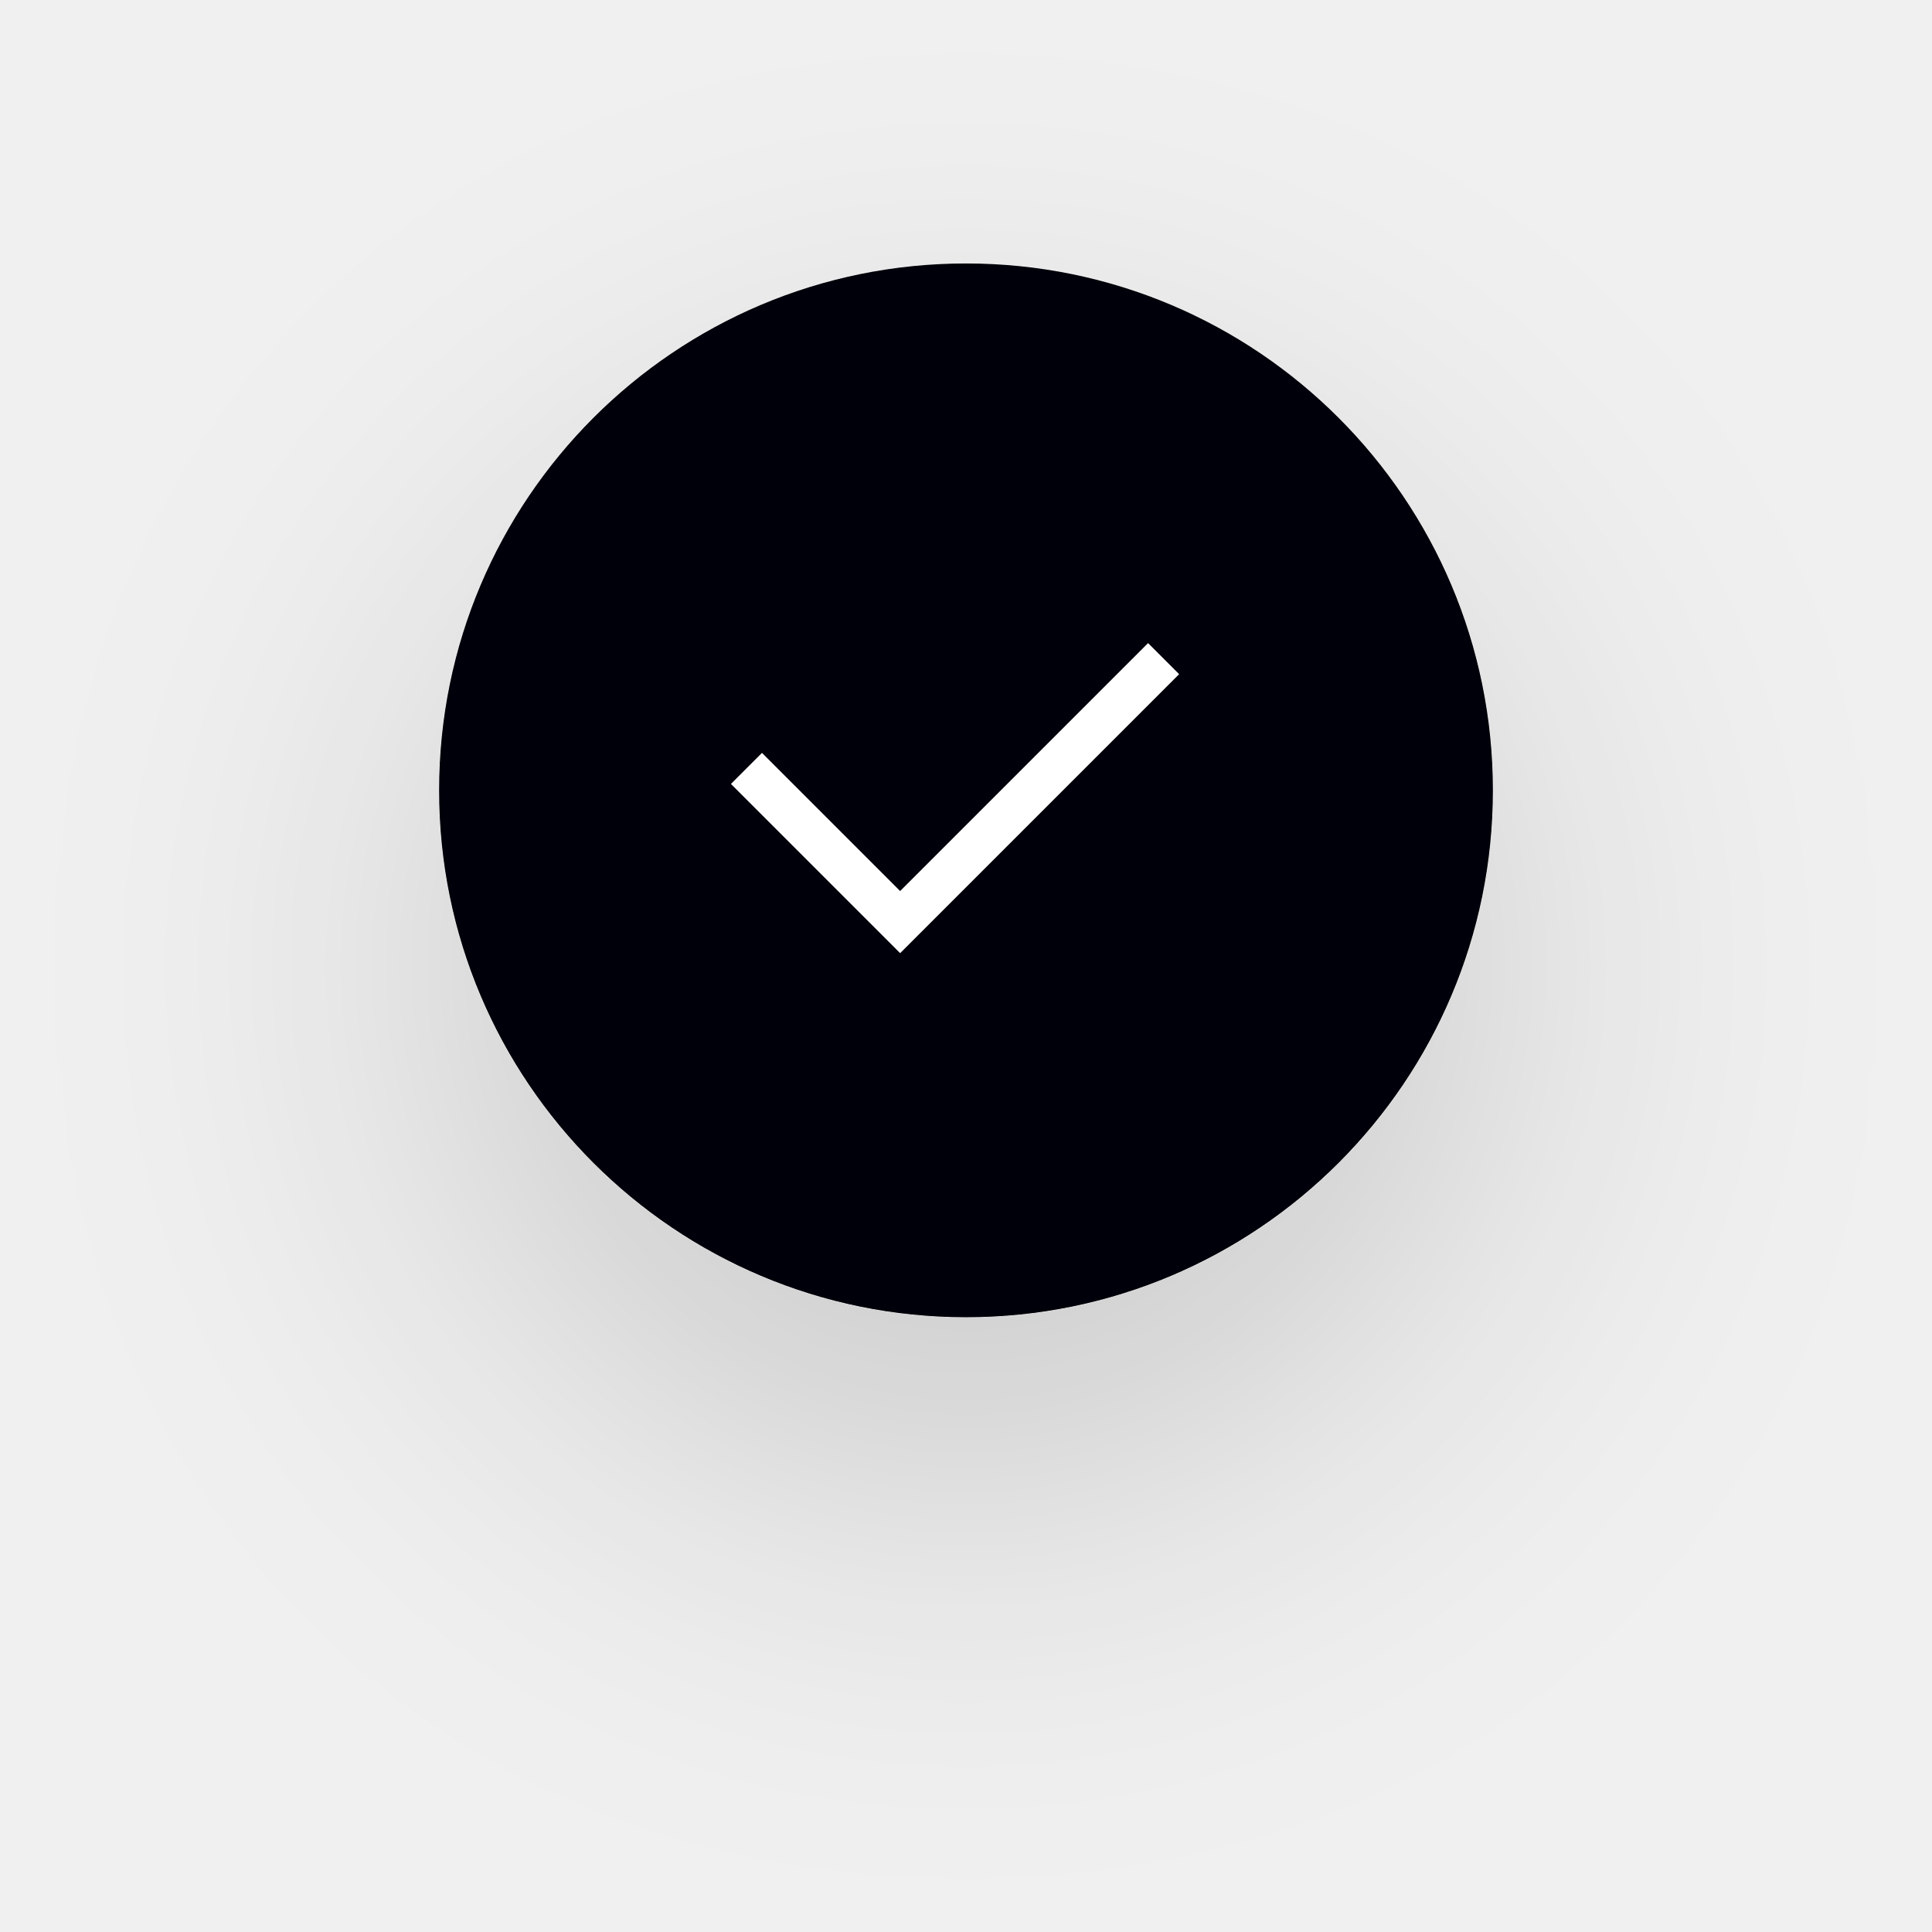
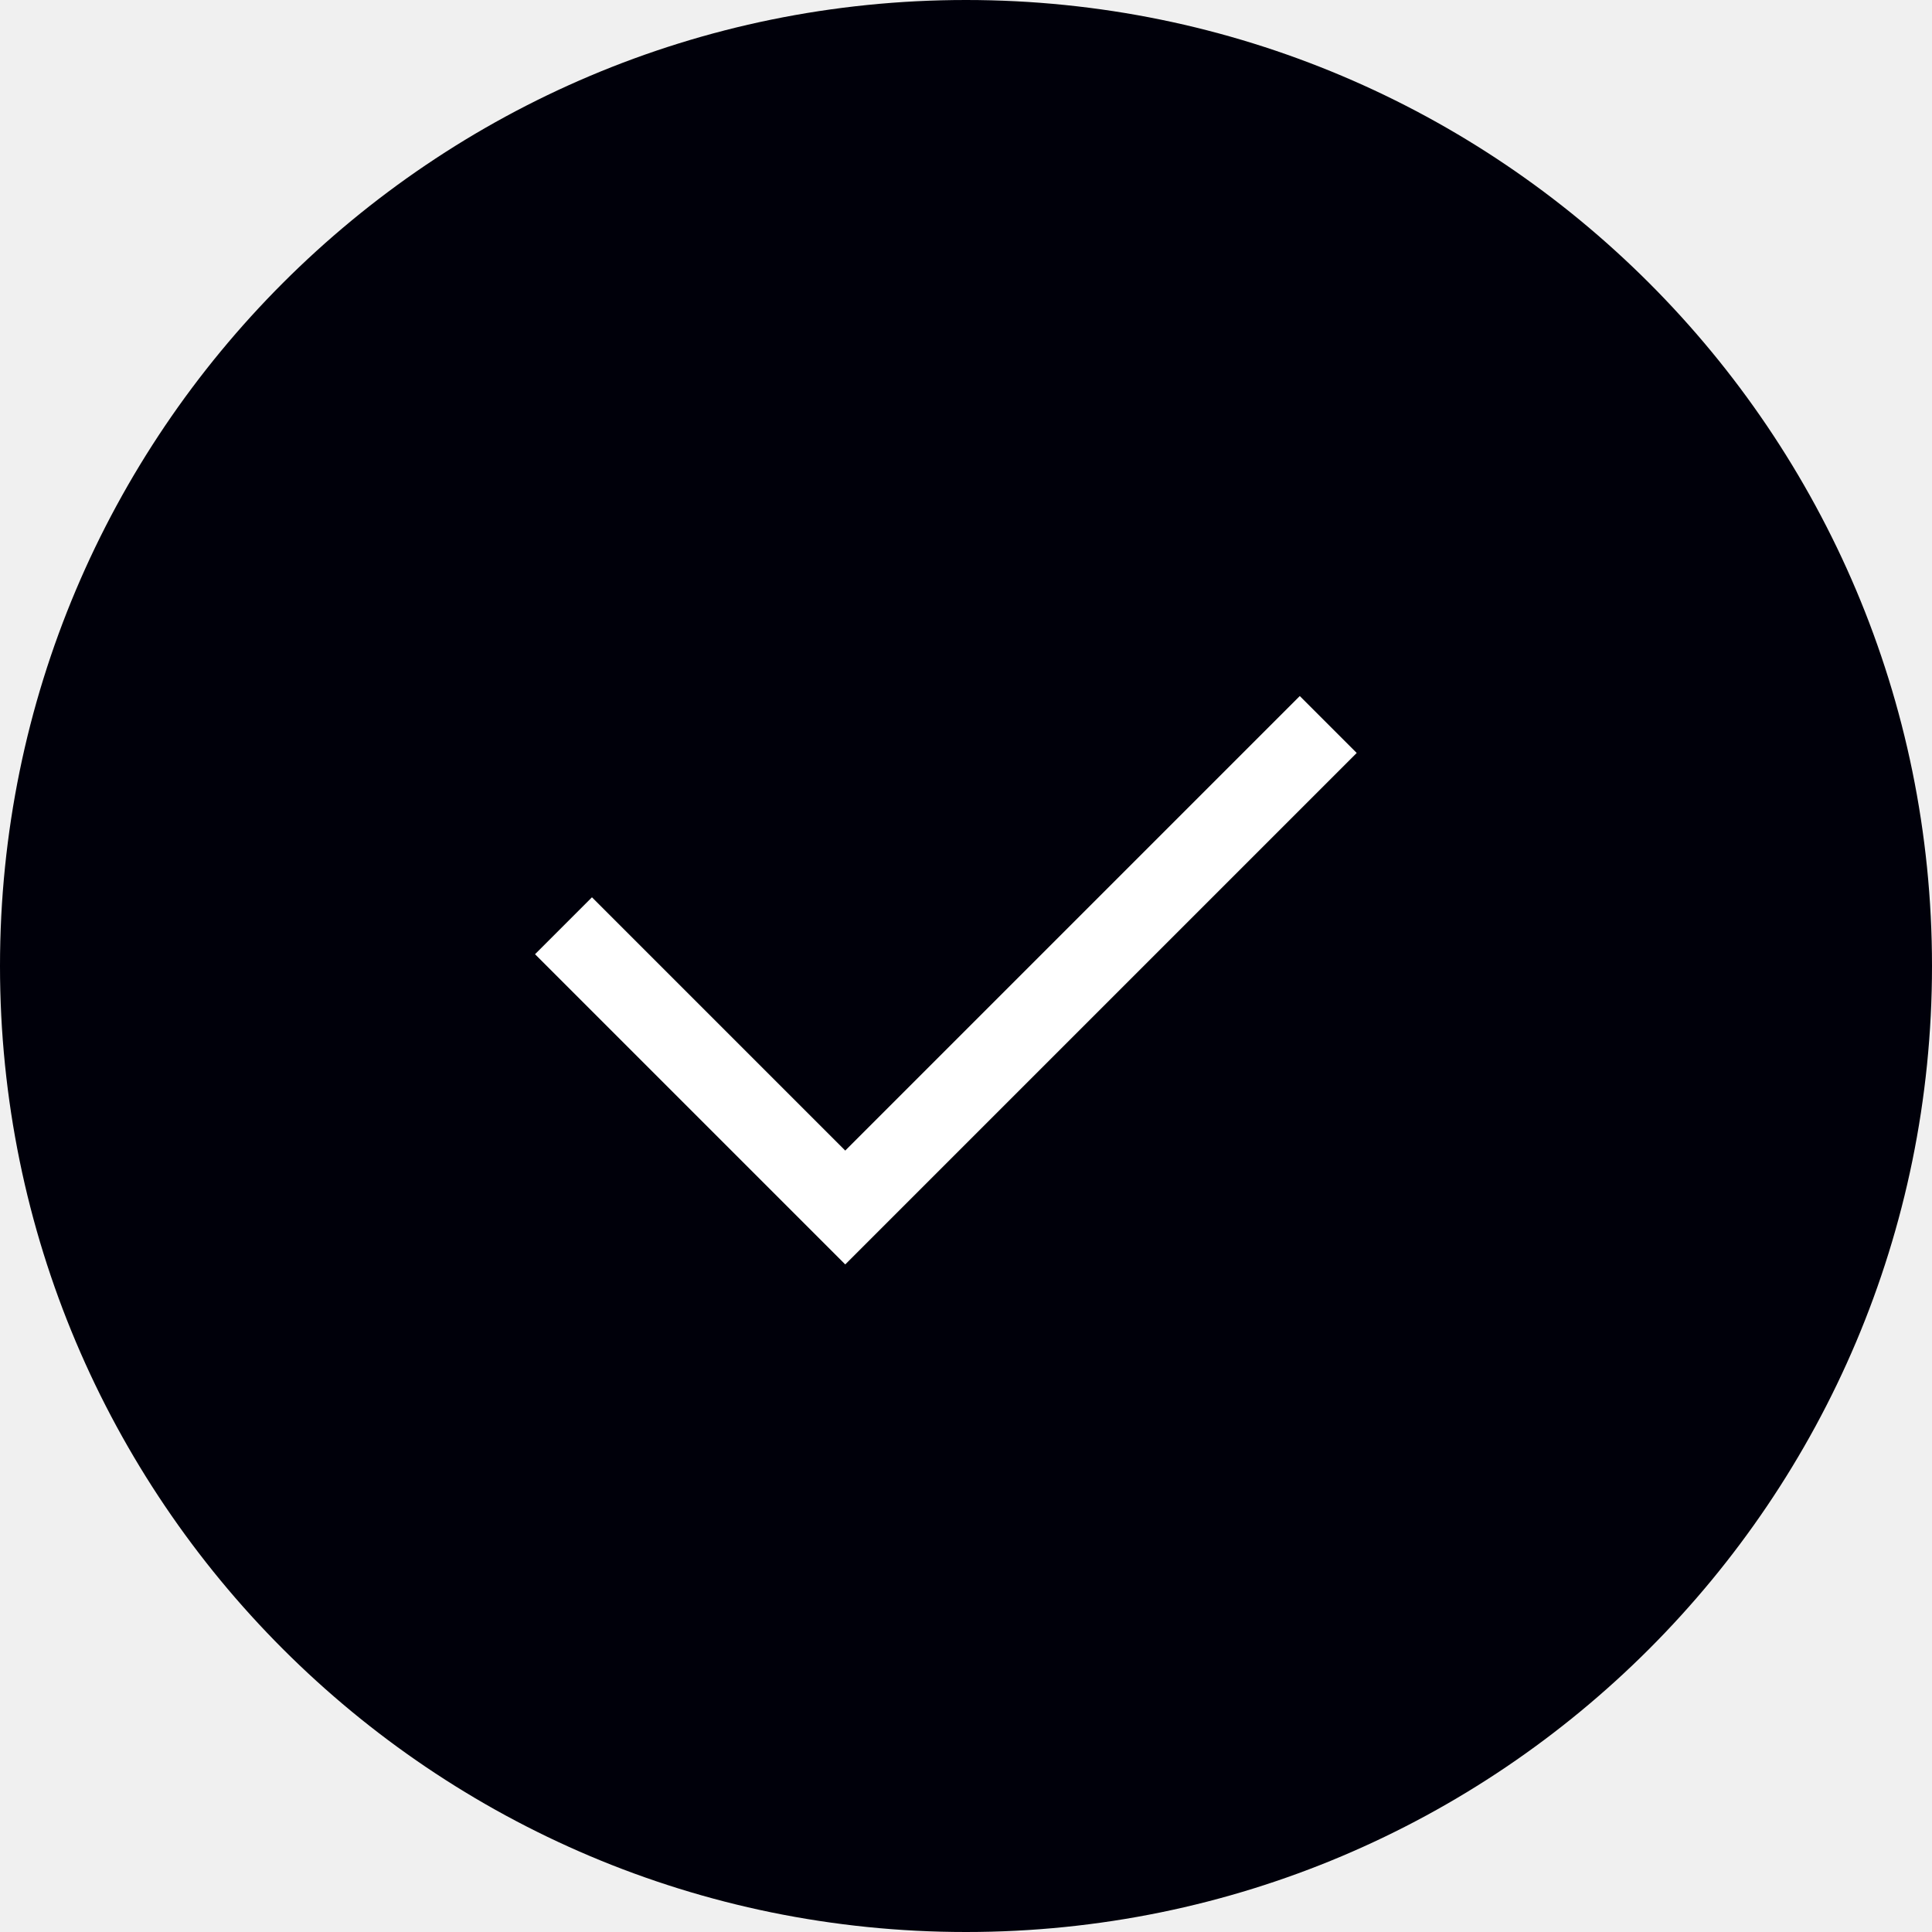
- <svg xmlns="http://www.w3.org/2000/svg" width="44" height="44" viewBox="0 0 44 44" fill="none">
-   <g filter="url(#filter0_d_38_4693)">
-     <circle cx="22" cy="18" r="12" fill="#00000A" />
-     <path d="M17 17.5L20.5 21L26.5 15" stroke="white" />
-   </g>
-   <defs>
-     <filter id="filter0_d_38_4693" x="0" y="0" width="44" height="44" filterUnits="userSpaceOnUse" color-interpolation-filters="sRGB">
-       <feFlood flood-opacity="0" result="BackgroundImageFix" />
-       <feColorMatrix in="SourceAlpha" type="matrix" values="0 0 0 0 0 0 0 0 0 0 0 0 0 0 0 0 0 0 127 0" result="hardAlpha" />
-       <feOffset dy="4" />
-       <feGaussianBlur stdDeviation="5" />
-       <feComposite in2="hardAlpha" operator="out" />
-       <feColorMatrix type="matrix" values="0 0 0 0 0 0 0 0 0 0 0 0 0 0 0 0 0 0 0.16 0" />
-       <feBlend mode="normal" in2="BackgroundImageFix" result="effect1_dropShadow_38_4693" />
-       <feBlend mode="normal" in="SourceGraphic" in2="effect1_dropShadow_38_4693" result="shape" />
-     </filter>
-   </defs>
+ <svg xmlns="http://www.w3.org/2000/svg" width="24" height="24" viewBox="0 0 24 24" fill="none">
+   <circle cx="12" cy="12" r="12" fill="#00000A" />
+   <path d="M7 11.5L10.5 15L16.5 9" stroke="white" />
</svg>
